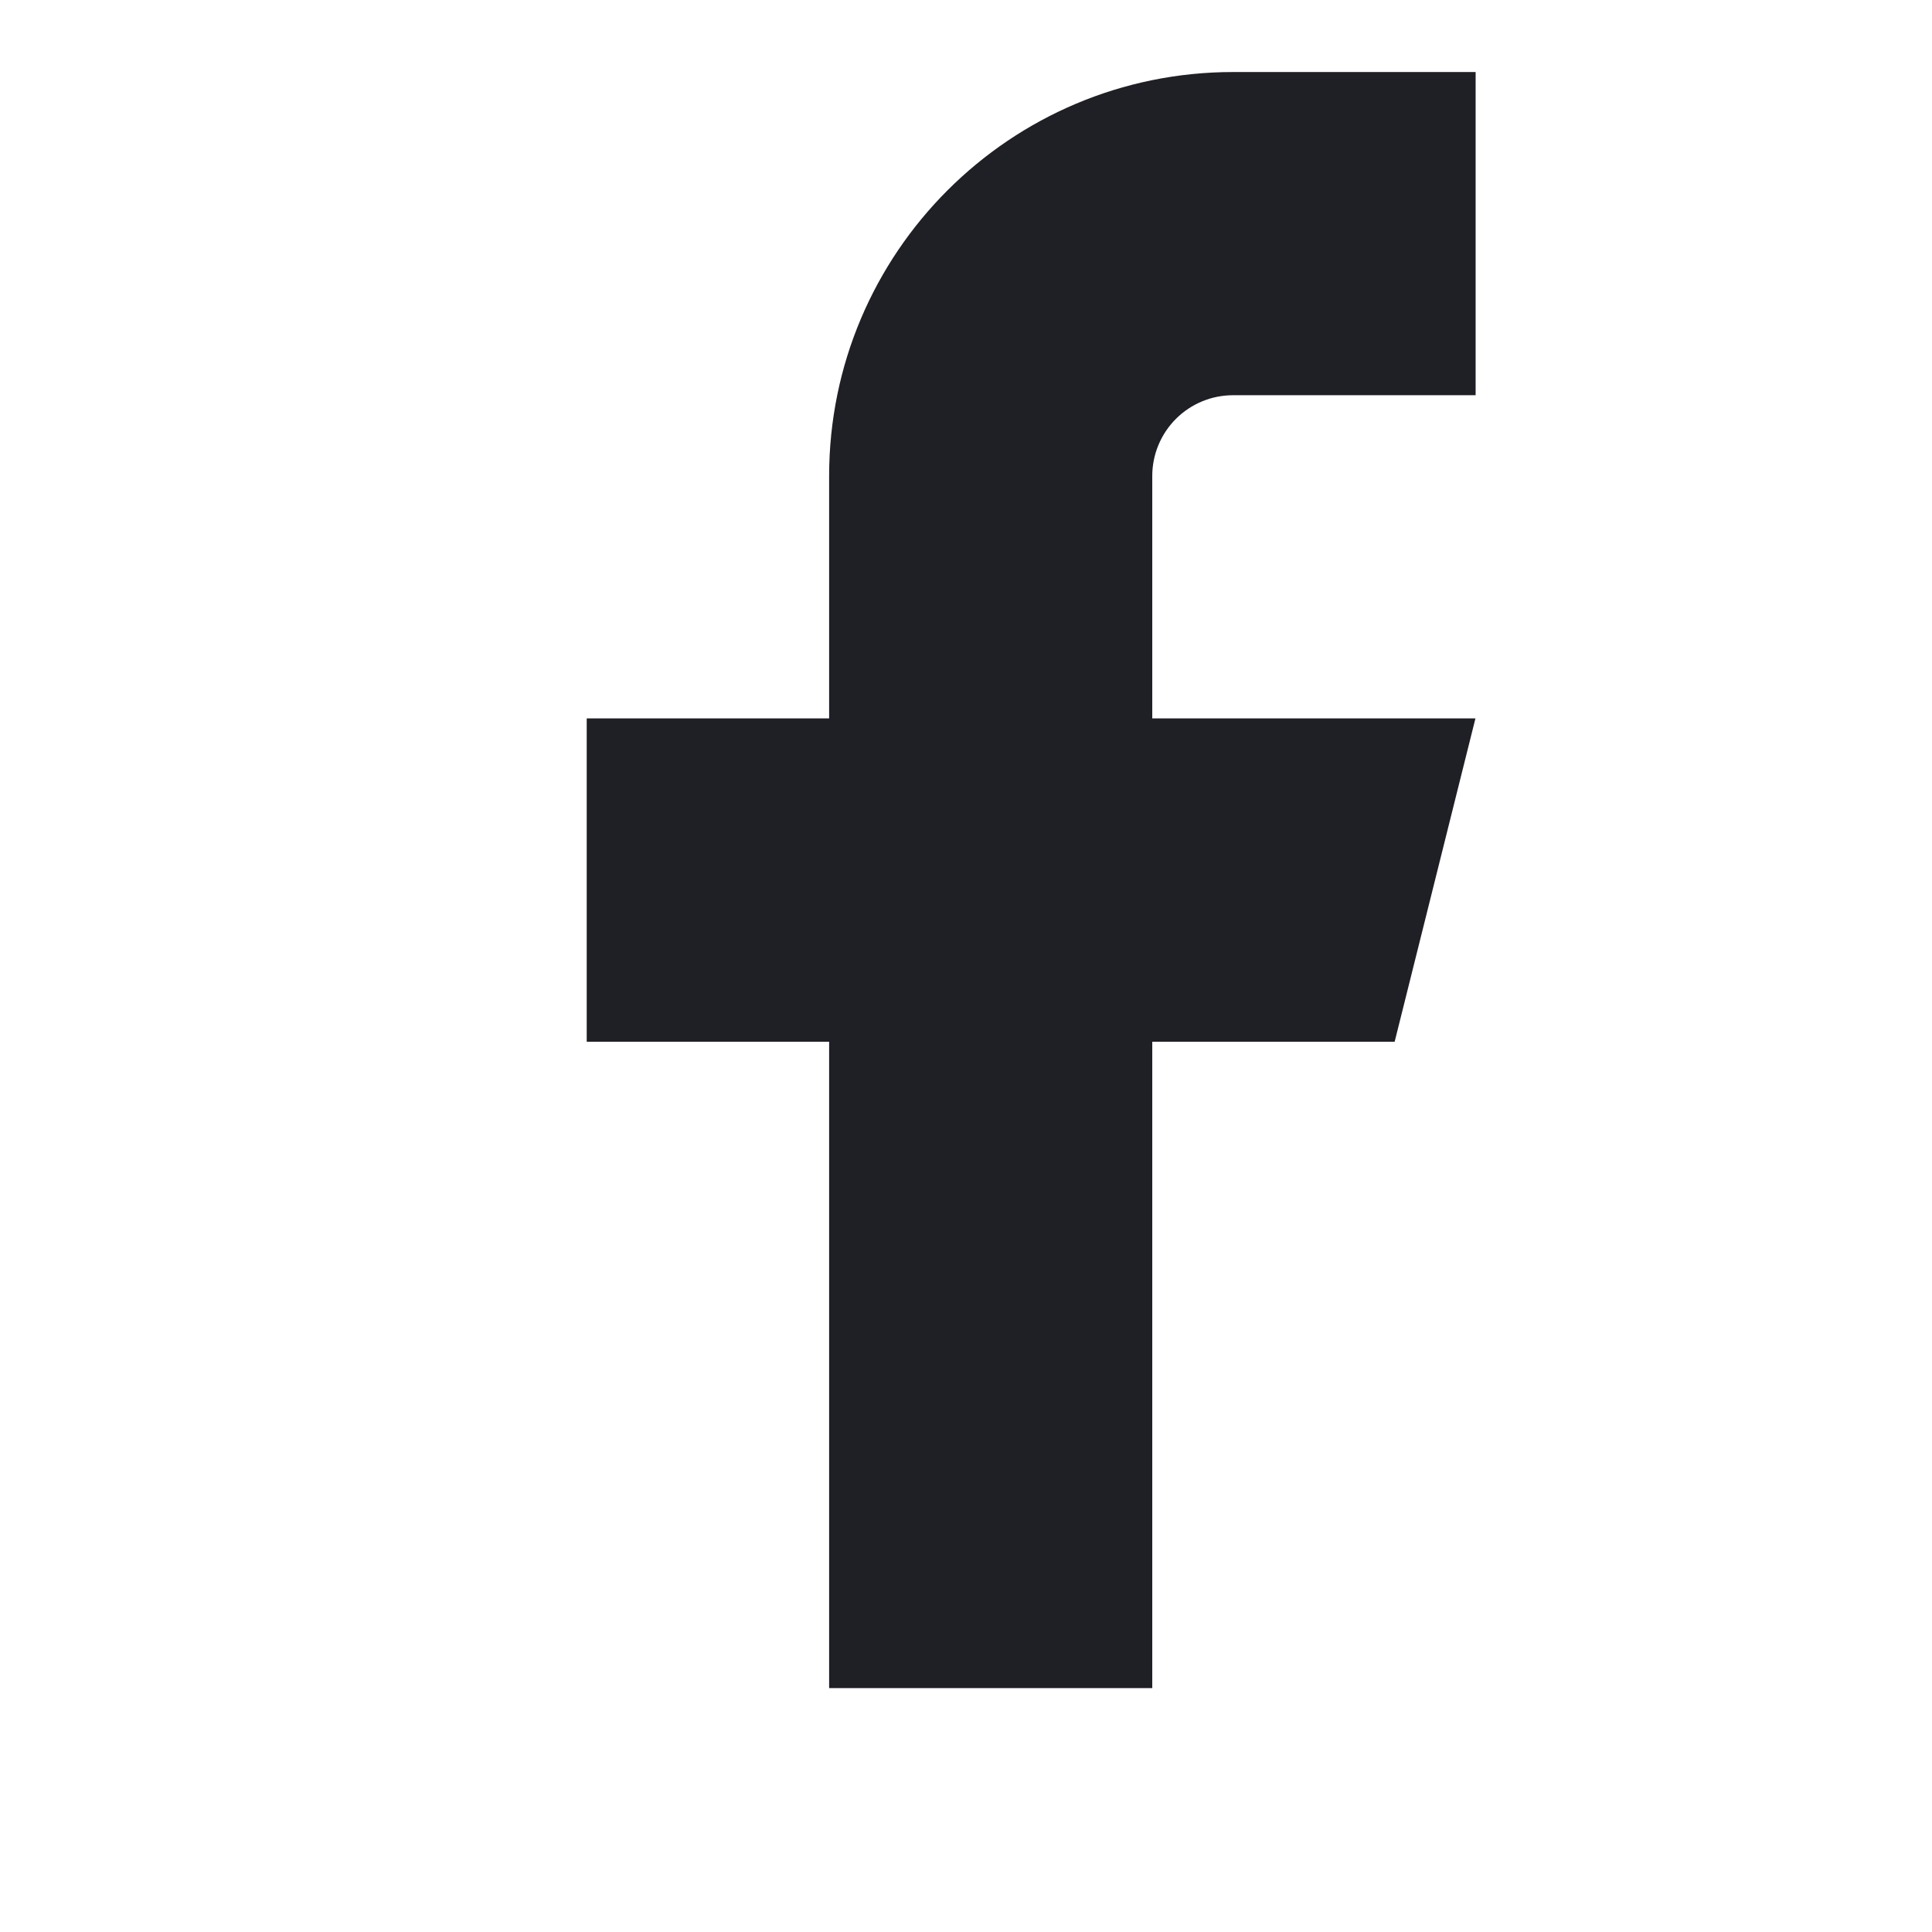
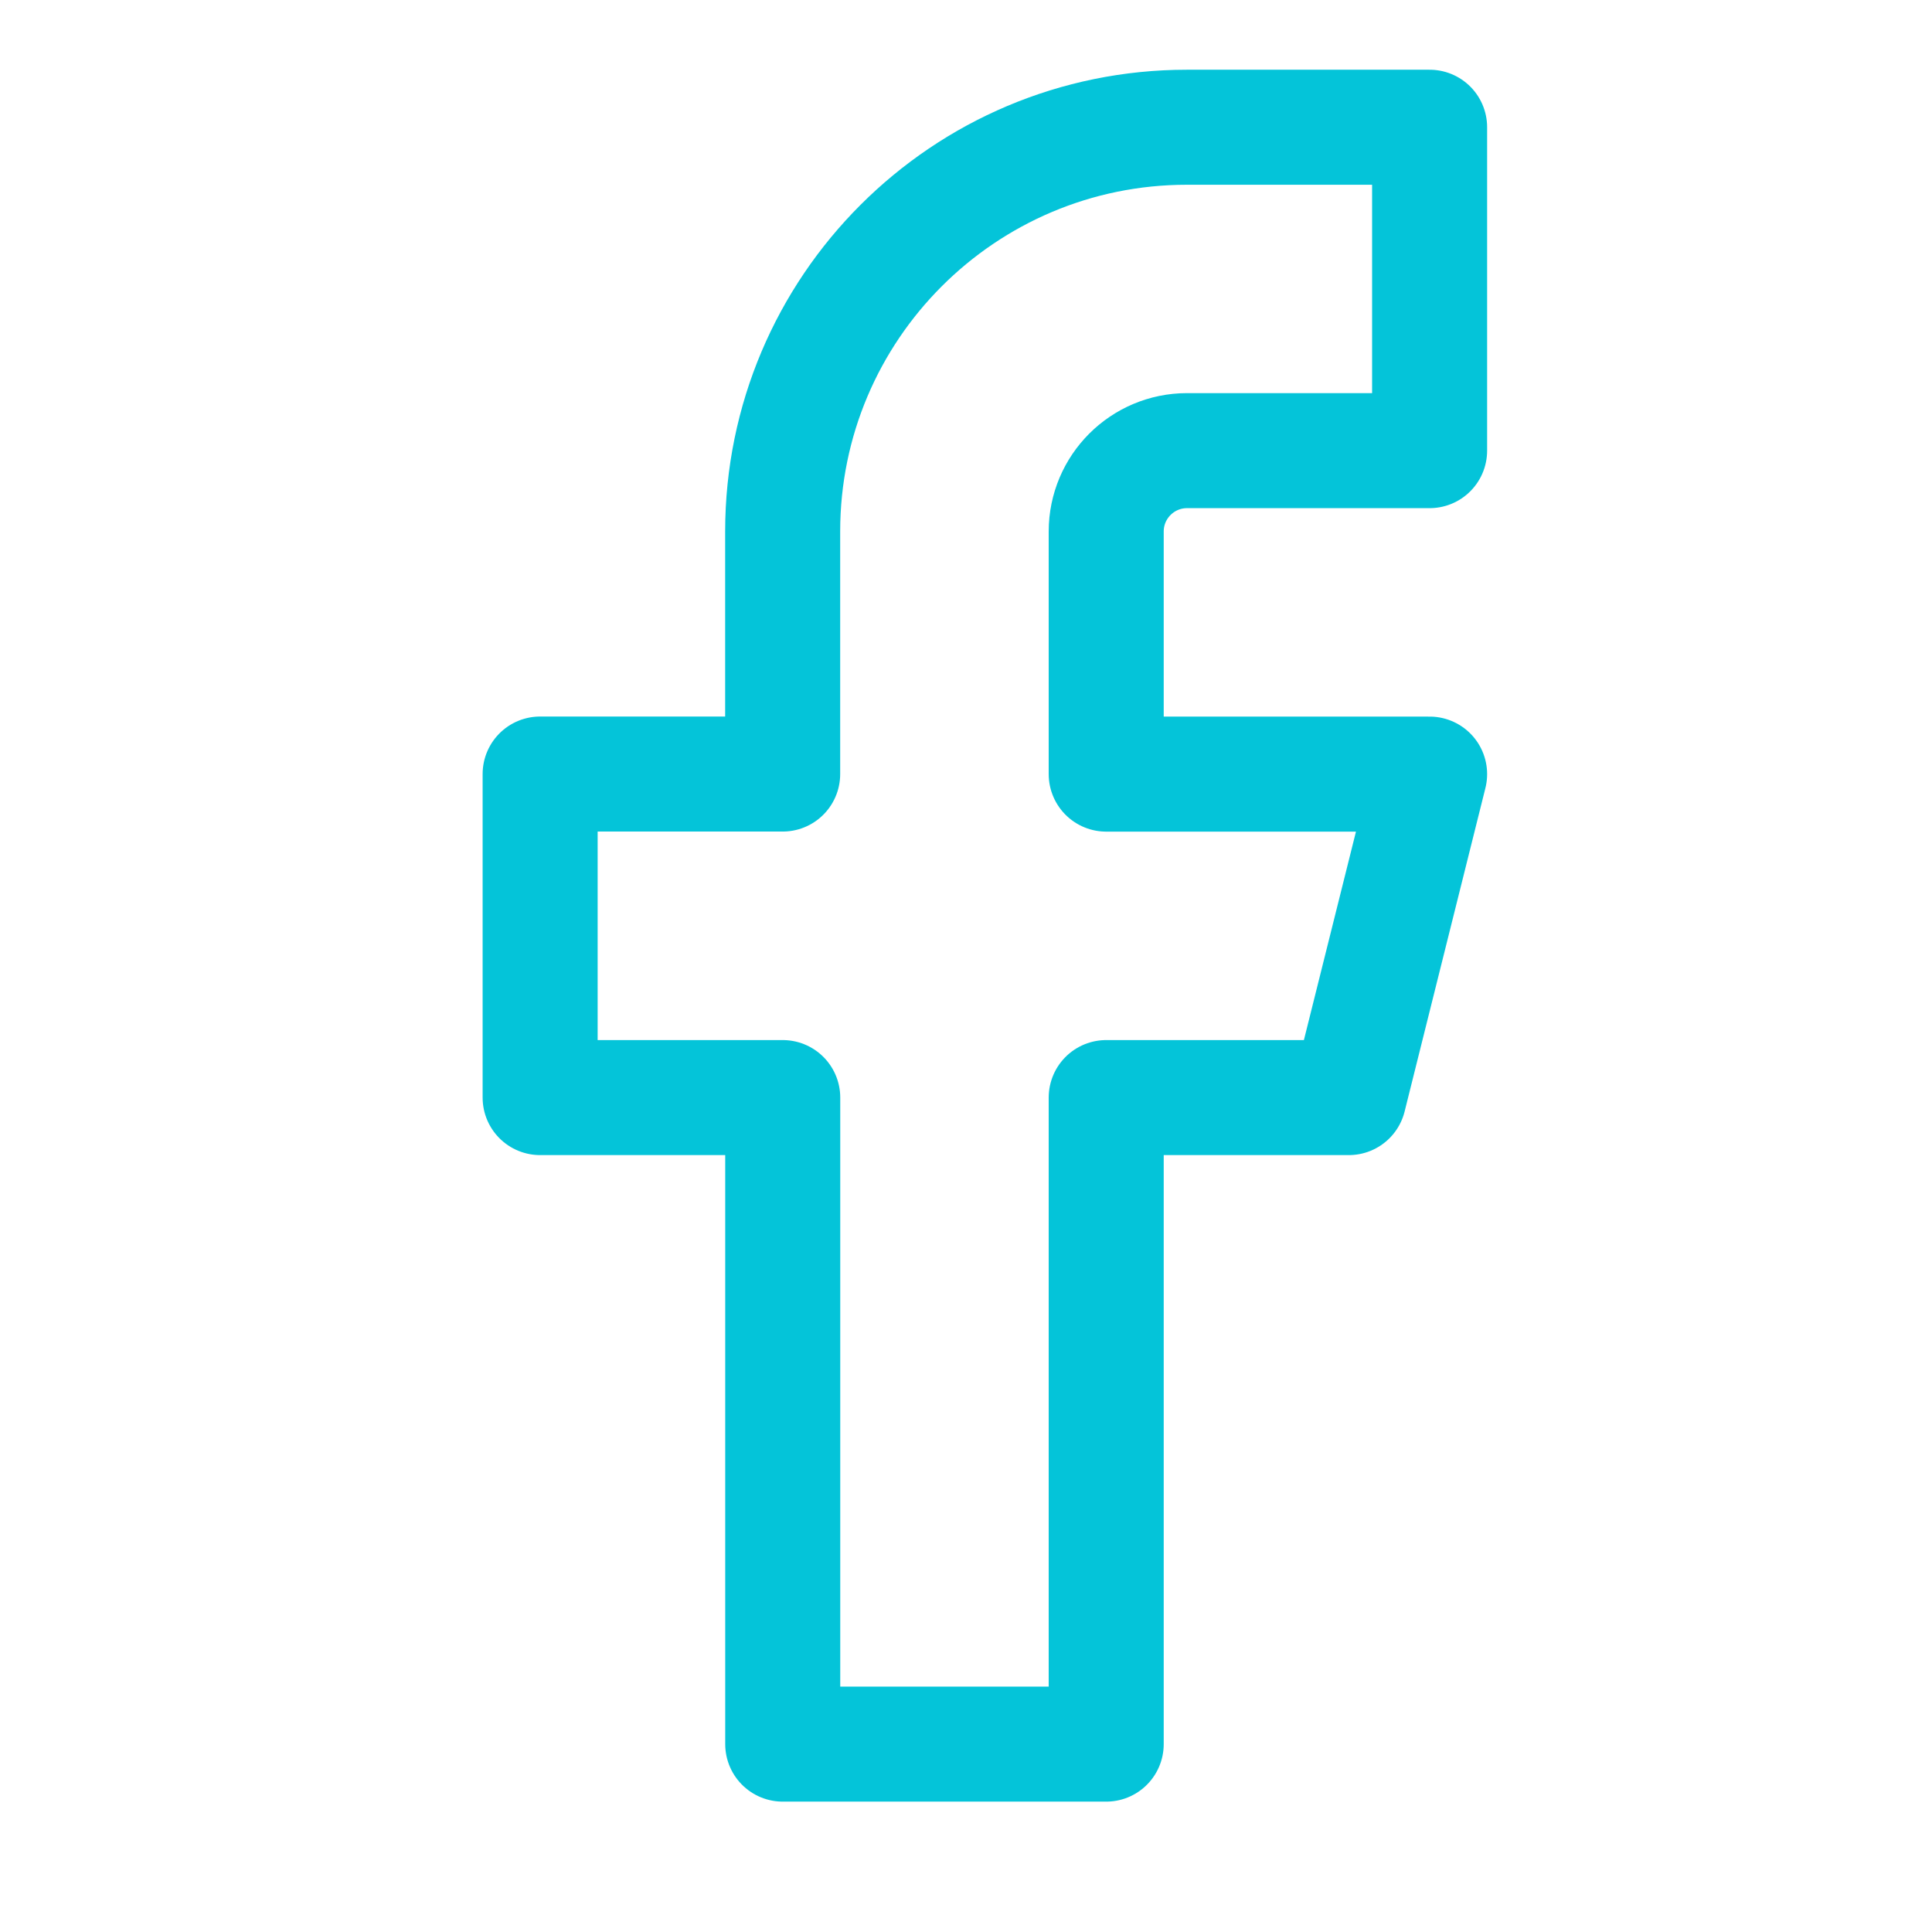
- <svg xmlns="http://www.w3.org/2000/svg" width="32" height="32" viewBox="0 0 32 32">
-   <g id="Icon_" data-name="Icon " transform="translate(0)">
-     <rect id="Area_ICON:feather_facebook_SIZE:MEDIUM_STATE:DEFAULT_STYLE:STYLE3_" data-name="Area [ICON:feather/facebook][SIZE:MEDIUM][STATE:DEFAULT][STYLE:STYLE3]" width="32" height="32" transform="translate(0)" fill="#1f1f26" opacity="0" />
-     <g id="Icon" transform="translate(9.718 1.193)">
-       <path id="Path" d="M20.556,1.667H16.541A6.692,6.692,0,0,0,9.848,8.358v4.015H5.833v5.355H9.848V28.434H15.2V17.728h4.015l1.338-5.355H15.2V8.358A1.338,1.338,0,0,1,16.541,7.02h4.015Z" transform="translate(-5.833 -1.667)" fill="#1f1f26" />
+ <svg xmlns="http://www.w3.org/2000/svg" width="28" height="28" viewBox="0 0 28 28">
+   <g id="Icon_" data-name="Icon " transform="translate(-0.375 -0.5)">
+     <rect id="Area_ICON:feather_facebook_SIZE:MEDIUM_STATE:DEFAULT_STYLE:STYLE2_" data-name="Area [ICON:feather/facebook][SIZE:MEDIUM][STATE:DEFAULT][STYLE:STYLE2]" width="28" height="28" transform="translate(0.375 0.5)" fill="rgba(253,73,198,0.35)" opacity="0" />
+     <g id="Icon" transform="translate(8.203 2.344)">
+       <path id="Path" d="M18.724,1.667H15.208a5.859,5.859,0,0,0-5.86,5.858v3.516H5.833V15.73H9.349V25.1h4.688V15.73h3.516l1.171-4.688H14.037V7.525a1.172,1.172,0,0,1,1.171-1.171h3.516Z" transform="translate(-5.833 -1.667)" fill="none" stroke="#04c4d9" stroke-linecap="round" stroke-linejoin="round" stroke-width="1.667" />
    </g>
  </g>
</svg>
